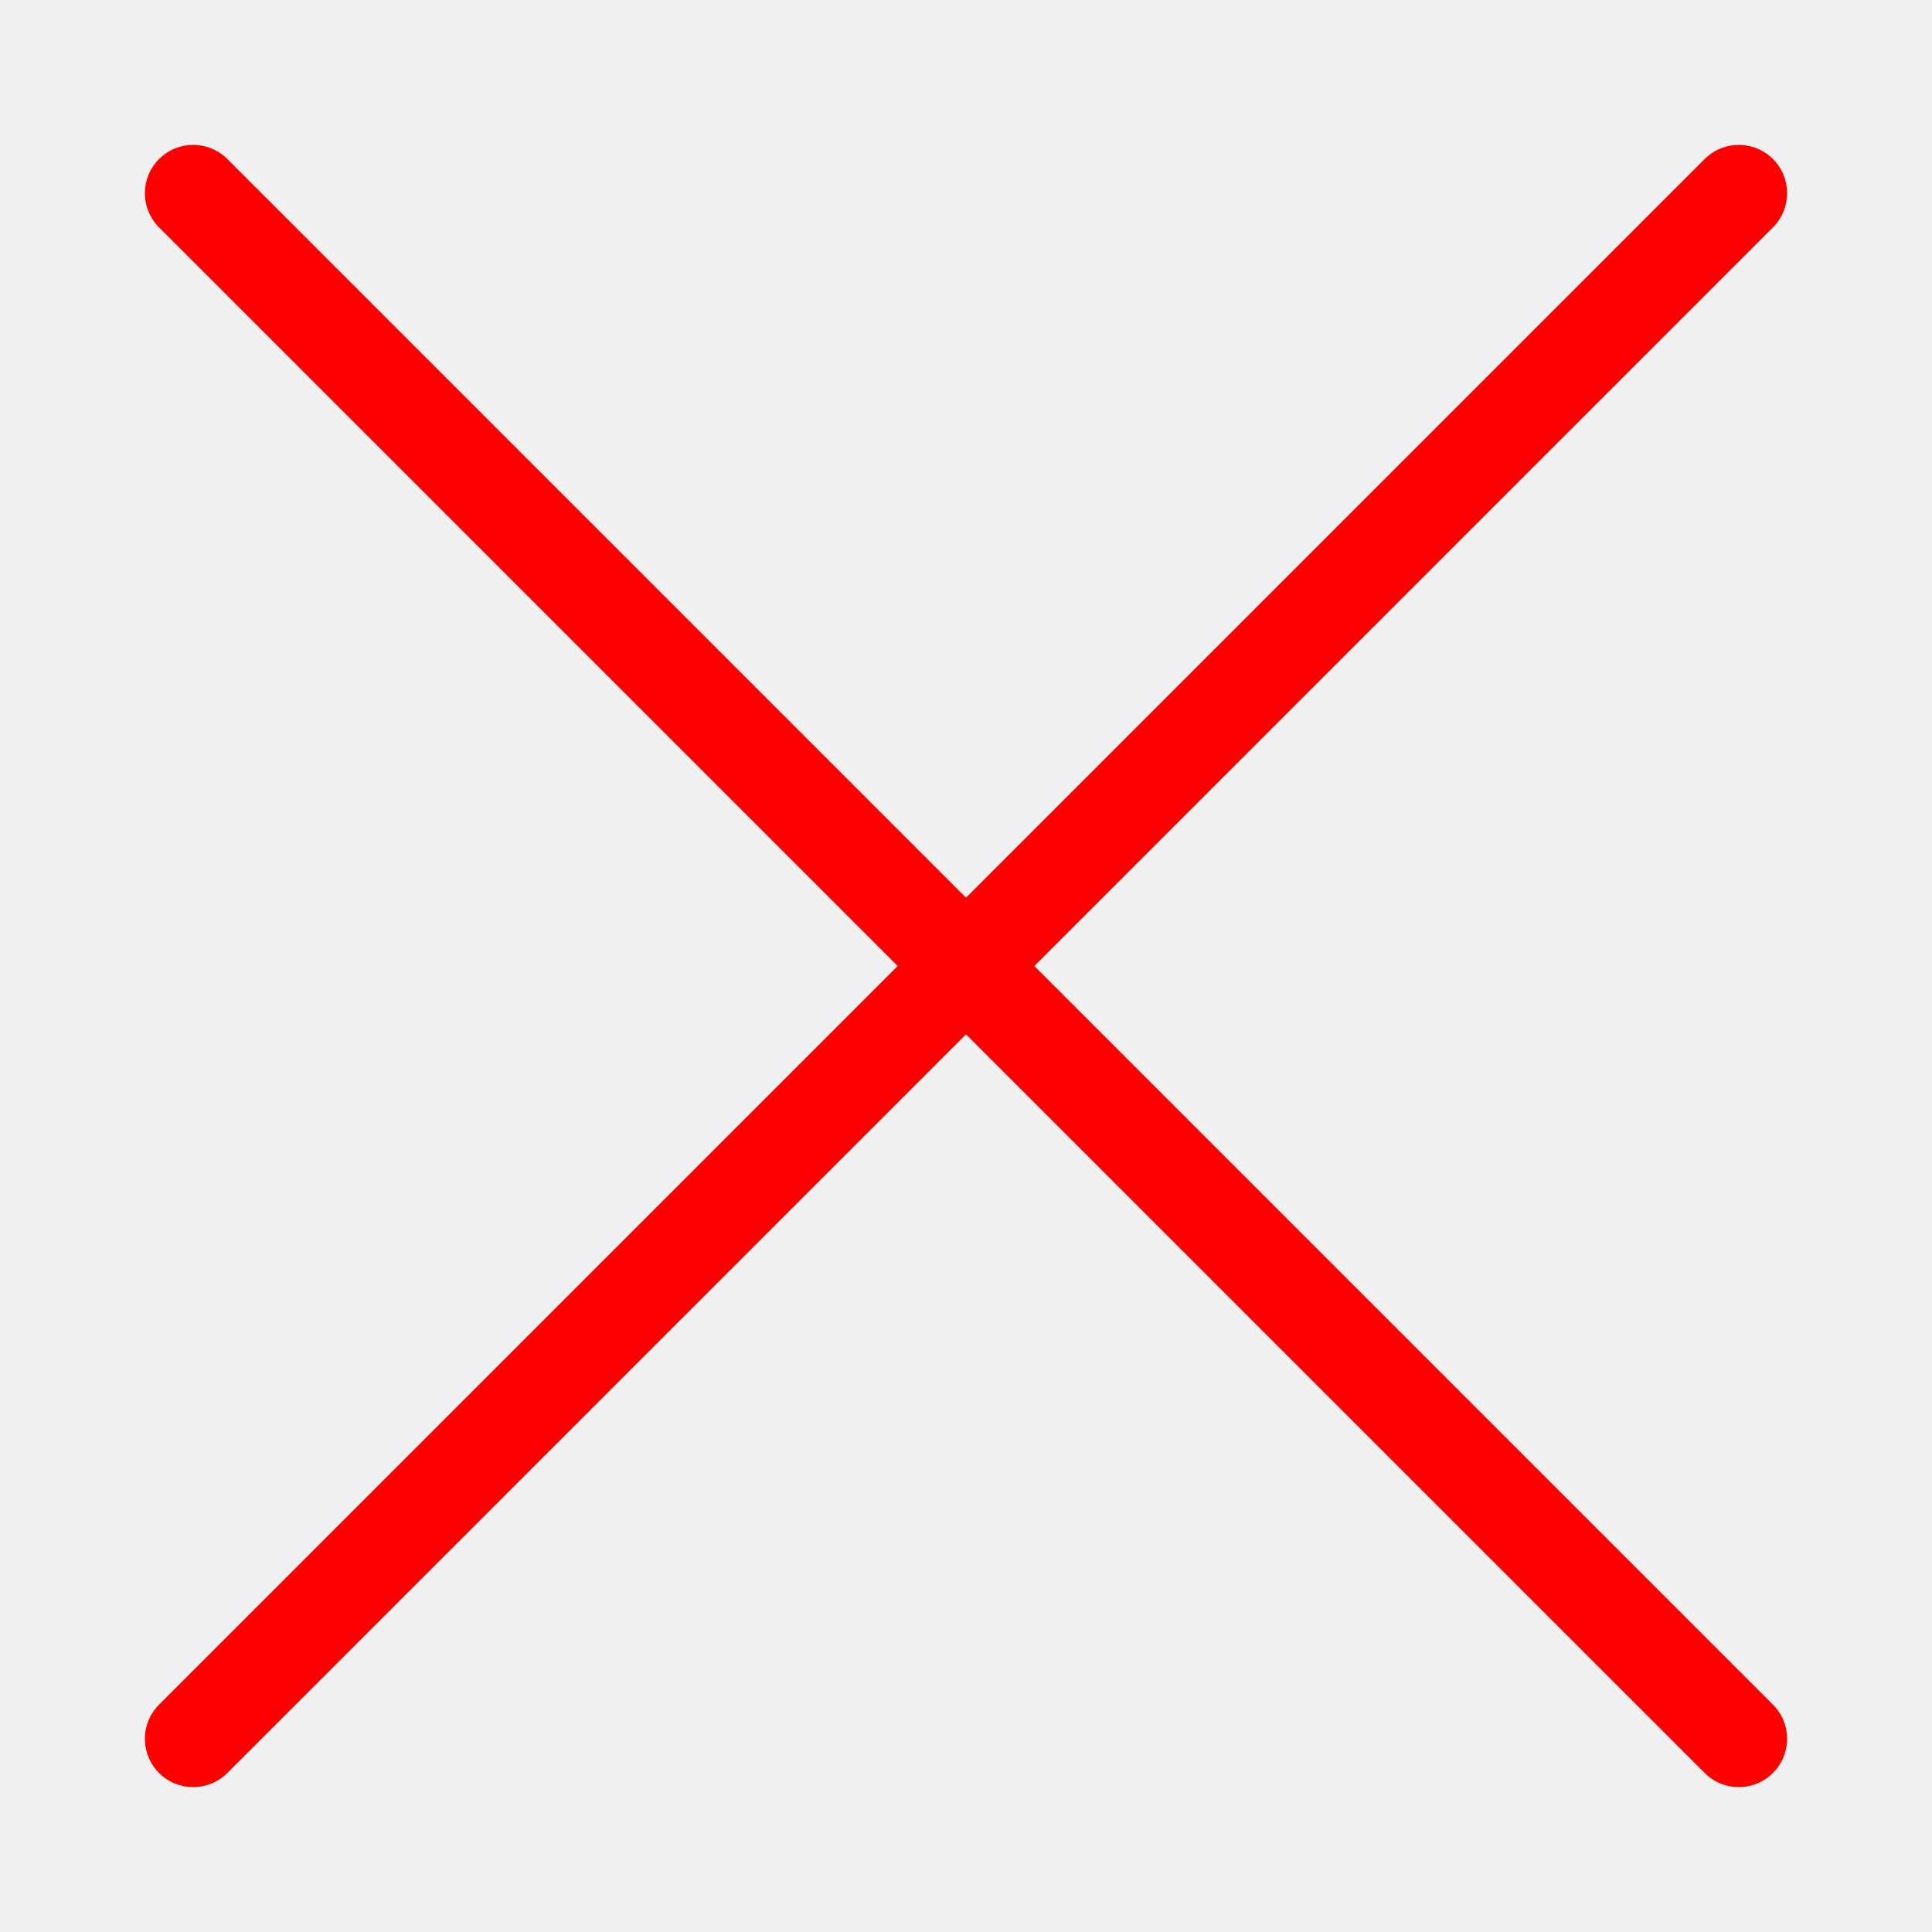
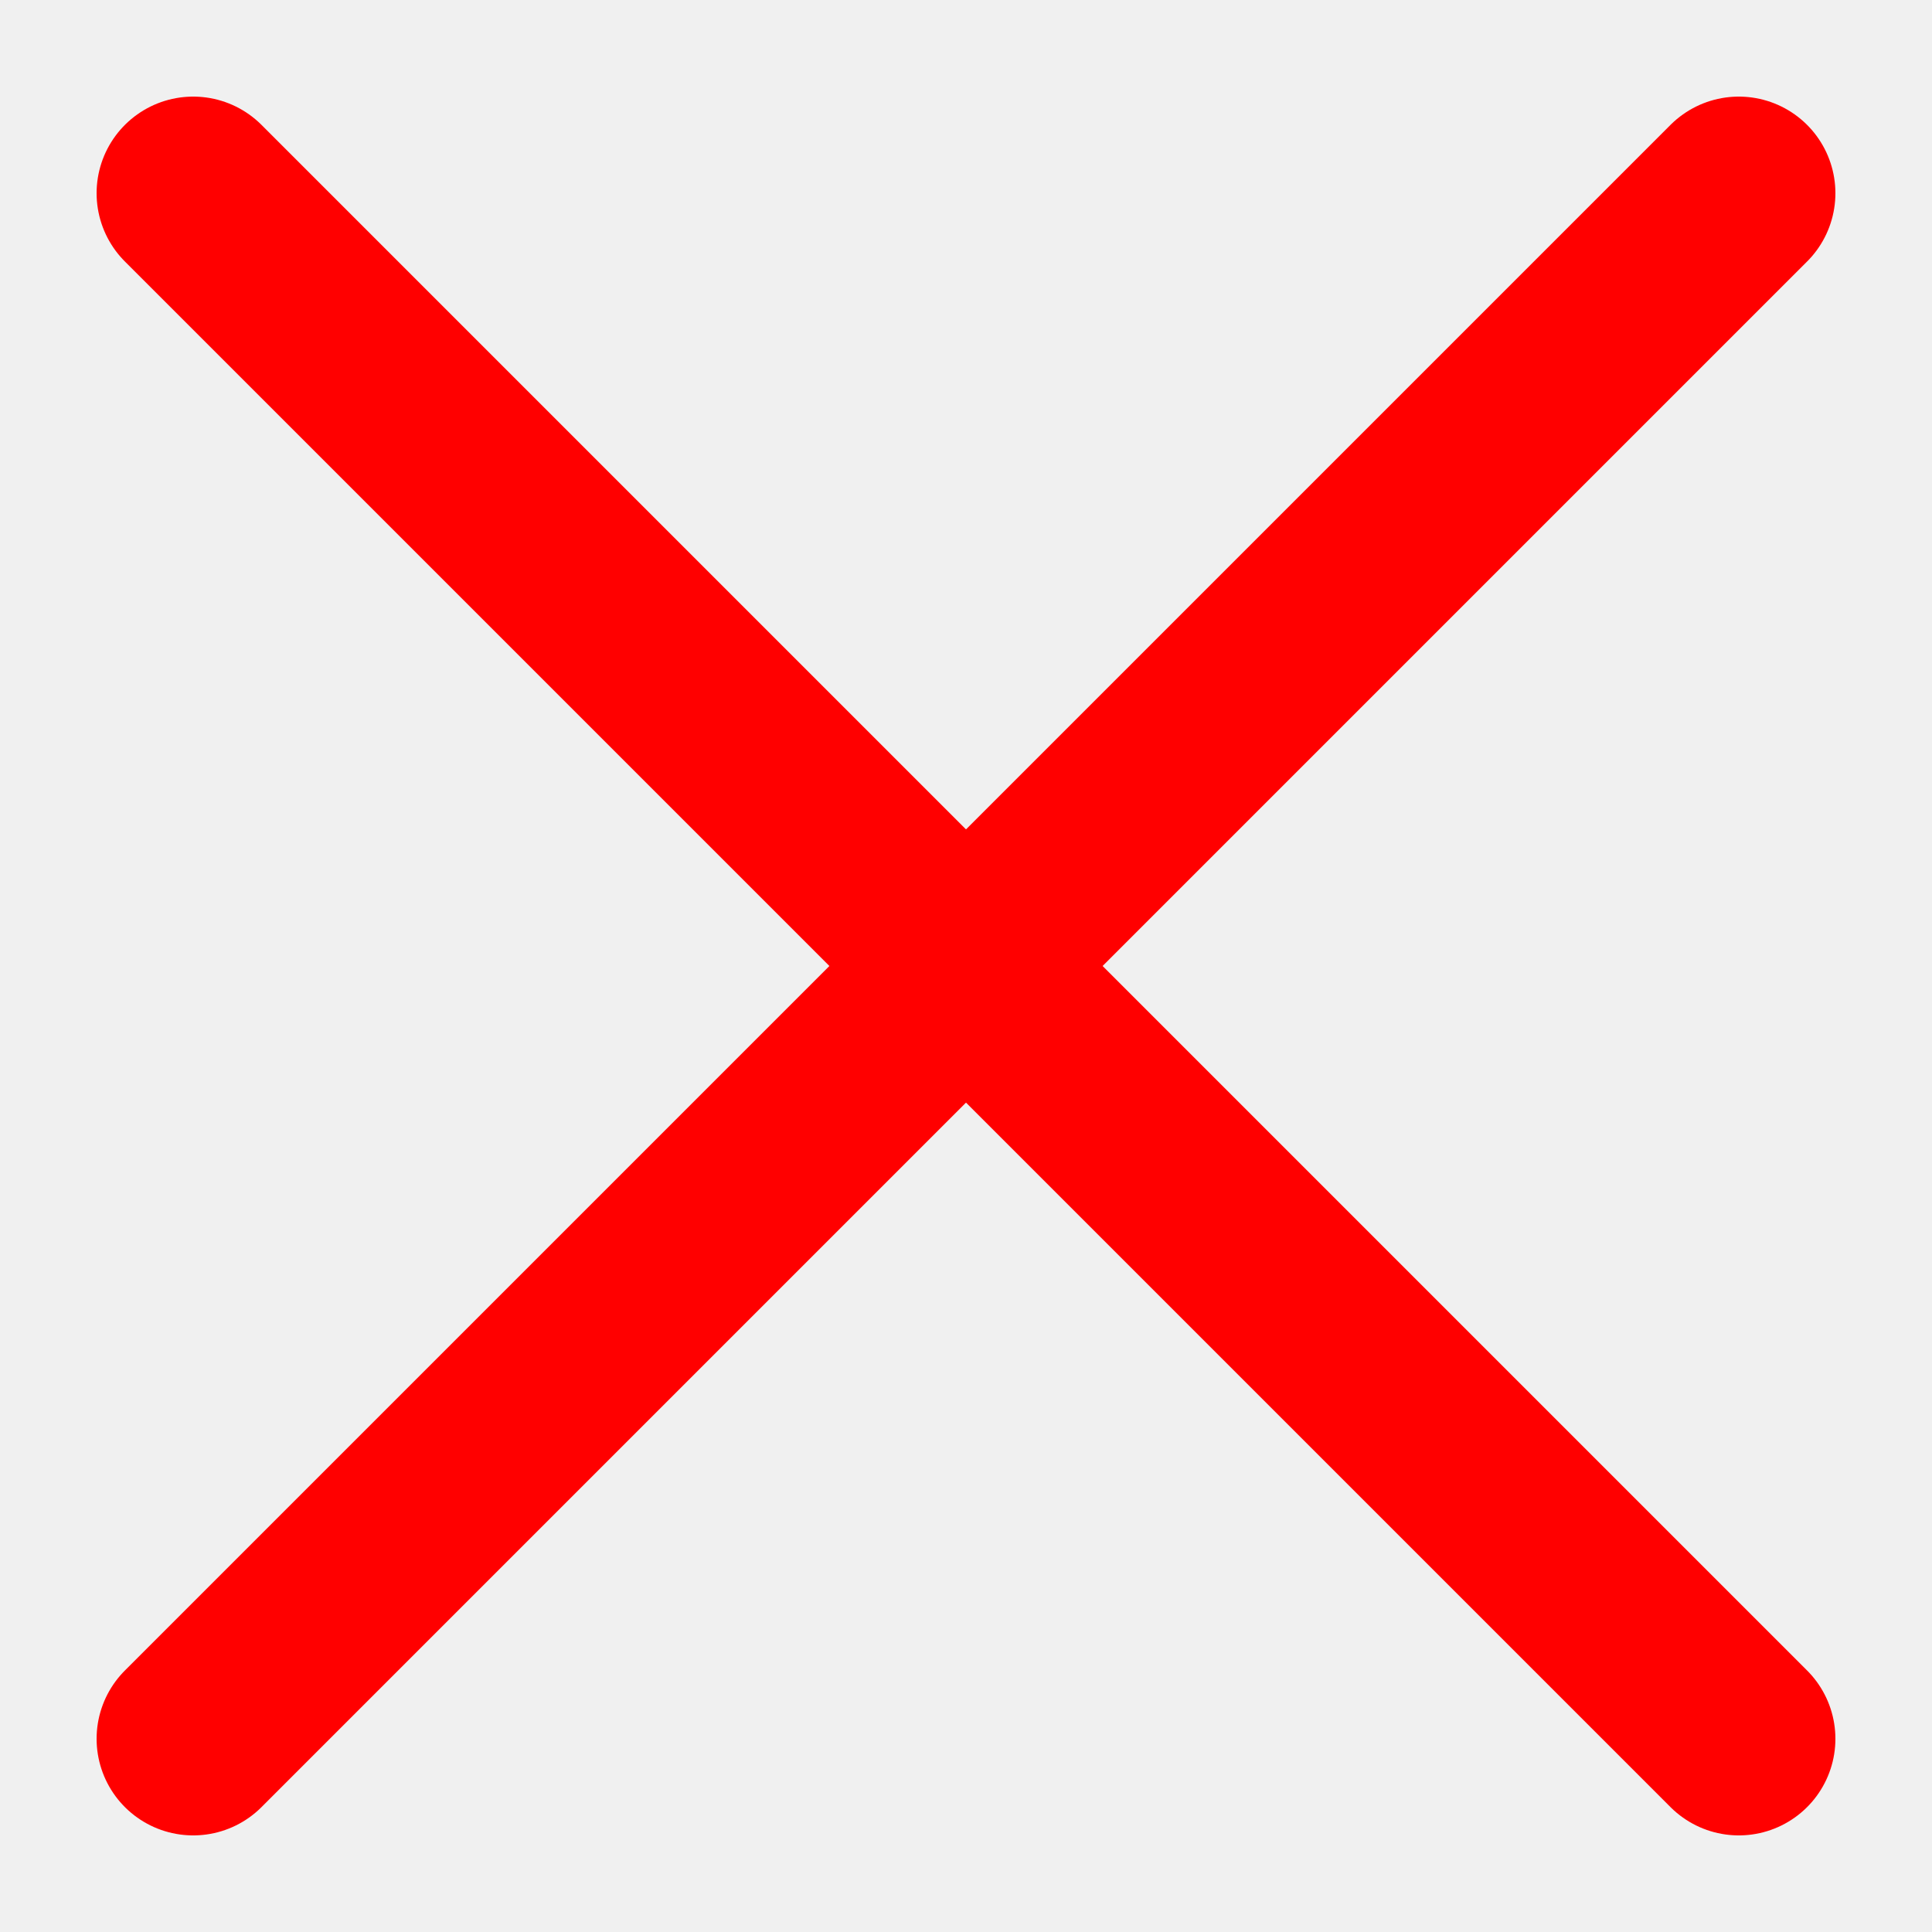
<svg xmlns="http://www.w3.org/2000/svg" viewBox="0 0 80 80">
-   <line x1="8" y1="8" x2="72" y2="72" fill="#fff" stroke="red" stroke-linecap="round" stroke-linejoin="round" stroke-width="4" />
-   <line x1="8" y1="72" x2="72" y2="8" fill="#fff" stroke="red" stroke-linecap="round" stroke-linejoin="round" stroke-width="4" />
+   <line x1="8" y1="8" x2="72" y2="72" fill="#fff" stroke="red" stroke-linecap="round" stroke-linejoin="round" stroke-width="8" />
+   <line x1="8" y1="72" x2="72" y2="8" fill="#fff" stroke="red" stroke-linecap="round" stroke-linejoin="round" stroke-width="8" />
</svg>
